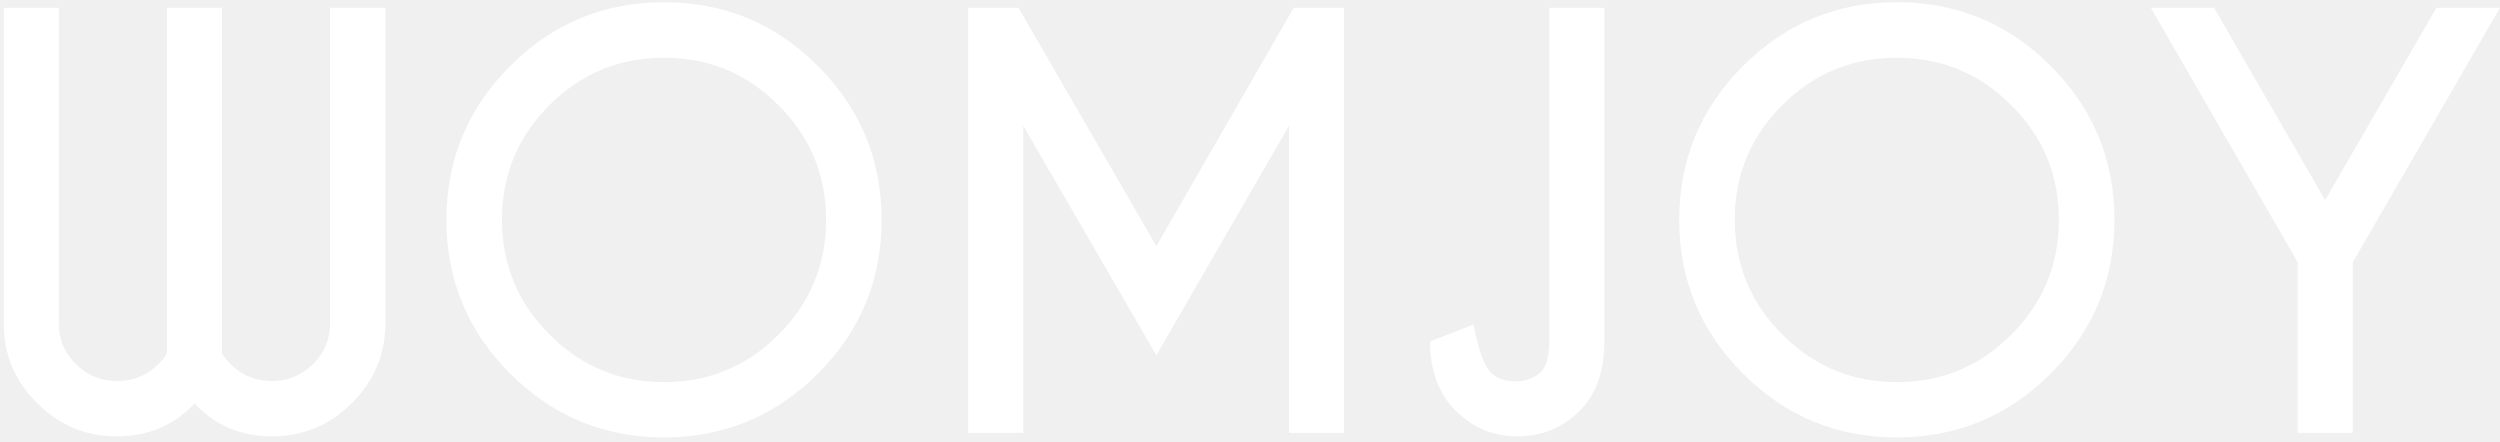
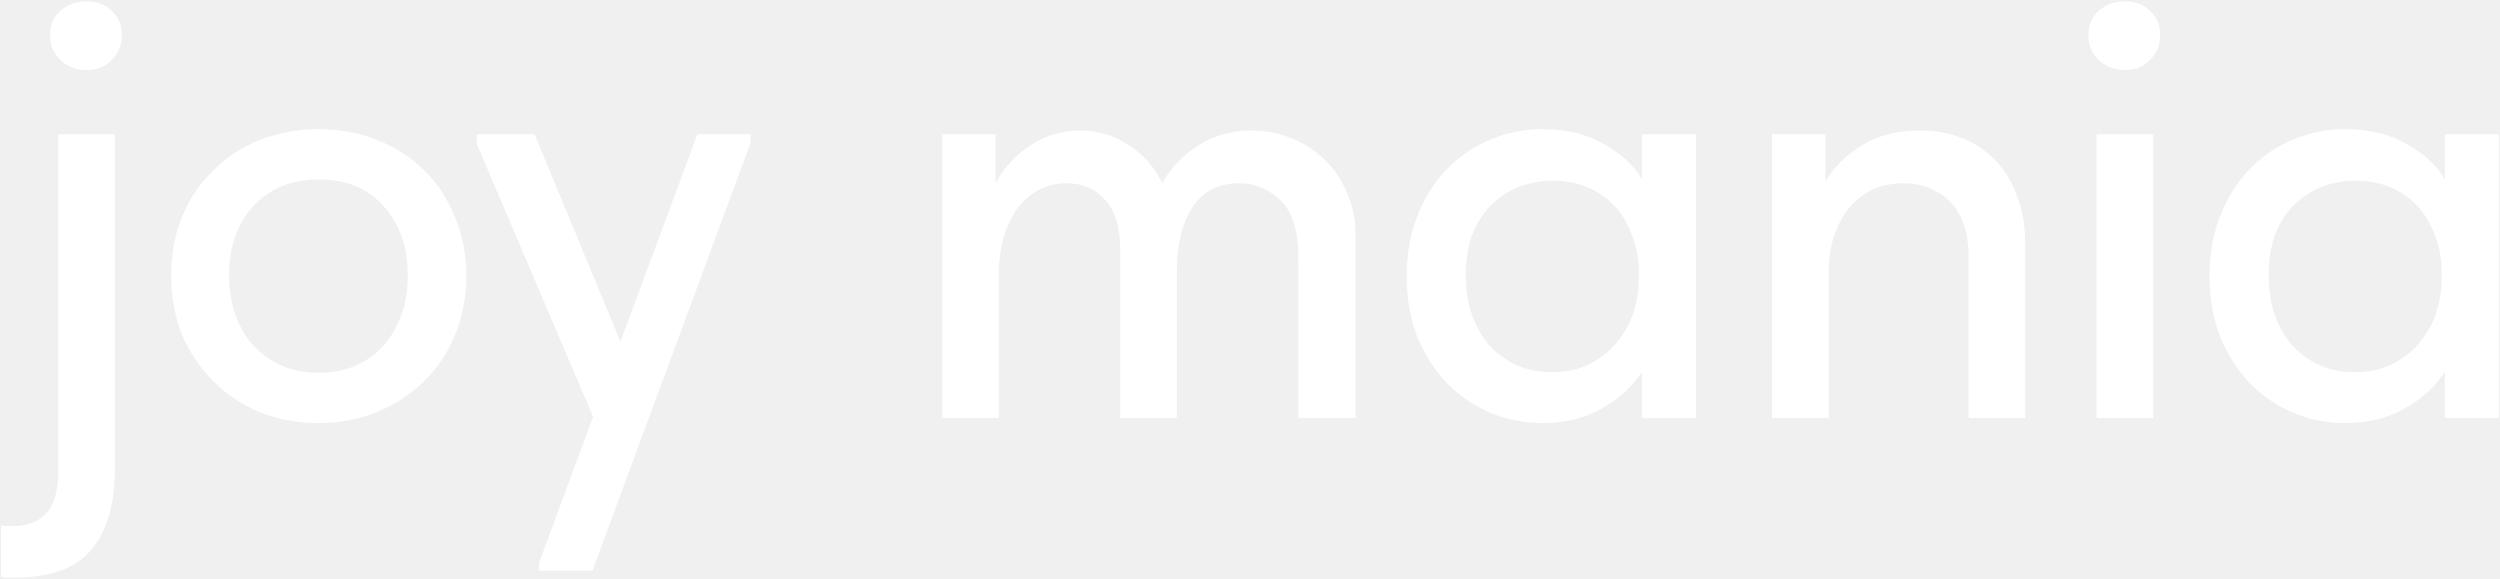
- <svg xmlns="http://www.w3.org/2000/svg" width="255" height="45" viewBox="0 0 255 45" fill="none">
-   <path d="M17.027 36.052L17.027 0.794H22.637L22.637 36.052C22.818 36.359 23.125 36.738 23.558 37.19C24.733 38.31 26.124 38.87 27.732 38.87C29.34 38.87 30.731 38.301 31.905 37.163C33.08 36.007 33.667 34.624 33.667 33.016L33.667 0.794L39.304 0.794L39.304 33.233C39.231 36.286 38.102 38.906 35.916 41.092C33.658 43.369 30.93 44.507 27.732 44.507C24.552 44.507 21.923 43.387 19.846 41.147C17.75 43.387 15.112 44.507 11.932 44.507C8.734 44.507 6.015 43.369 3.775 41.092C1.571 38.924 0.442 36.305 0.388 33.233L0.388 0.794L5.997 0.794L5.997 33.016C5.997 34.624 6.584 36.007 7.759 37.163C8.933 38.301 10.324 38.87 11.932 38.87C13.558 38.87 14.949 38.31 16.106 37.19C16.557 36.738 16.864 36.359 17.027 36.052ZM67.732 0.225C73.856 0.225 79.087 2.393 83.423 6.729C87.759 11.065 89.927 16.296 89.927 22.42C89.927 28.545 87.759 33.775 83.423 38.111C79.087 42.447 73.856 44.615 67.732 44.615C61.607 44.615 56.377 42.447 52.041 38.111C47.705 33.775 45.537 28.545 45.537 22.42C45.537 16.296 47.705 11.065 52.041 6.729C56.377 2.393 61.607 0.225 67.732 0.225ZM67.732 5.889C63.161 5.889 59.258 7.506 56.025 10.74C52.809 13.956 51.201 17.849 51.201 22.42C51.201 26.991 52.818 30.894 56.052 34.127C59.286 37.361 63.179 38.978 67.732 38.978C72.303 38.978 76.196 37.361 79.412 34.127C82.646 30.894 84.263 26.991 84.263 22.42C84.263 17.849 82.646 13.956 79.412 10.74C76.196 7.506 72.303 5.889 67.732 5.889ZM103.884 0.794L117.949 25.103L131.96 0.794L137.082 0.794V44.155H131.472V12.827L117.949 36.241L104.371 12.827L104.371 44.155H98.762L98.762 0.794L103.884 0.794ZM163.64 34.859C163.64 37.858 162.818 40.189 161.174 41.851C159.421 43.622 157.298 44.507 154.805 44.507C152.33 44.507 150.216 43.631 148.464 41.878C146.729 40.108 145.862 37.759 145.862 34.832L150.307 33.098C150.812 35.844 151.454 37.533 152.231 38.166C152.809 38.653 153.586 38.897 154.561 38.897H154.67C155.7 38.879 156.549 38.545 157.217 37.895C157.759 37.334 158.03 36.241 158.03 34.615V0.794H163.64V34.859ZM193.477 0.225C199.602 0.225 204.832 2.393 209.168 6.729C213.505 11.065 215.673 16.296 215.673 22.42C215.673 28.545 213.505 33.775 209.168 38.111C204.832 42.447 199.602 44.615 193.477 44.615C187.353 44.615 182.122 42.447 177.786 38.111C173.45 33.775 171.282 28.545 171.282 22.42C171.282 16.296 173.45 11.065 177.786 6.729C182.122 2.393 187.353 0.225 193.477 0.225ZM193.477 5.889C188.906 5.889 185.004 7.506 181.77 10.74C178.554 13.956 176.946 17.849 176.946 22.42C176.946 26.991 178.563 30.894 181.797 34.127C185.031 37.361 188.925 38.978 193.477 38.978C198.048 38.978 201.942 37.361 205.158 34.127C208.392 30.894 210.009 26.991 210.009 22.42C210.009 17.849 208.392 13.956 205.158 10.74C201.942 7.506 198.048 5.889 193.477 5.889ZM234.372 26.756L219.385 0.794L225.835 0.794L237.163 20.415L248.518 0.794H254.995L239.982 26.756V44.155H234.372V26.756Z" fill="white" />
+ <svg xmlns="http://www.w3.org/2000/svg" width="963" height="223" viewBox="0 0 963 223" fill="none">
+   <path d="M5.302 222.495C4.322 222.495 3.505 222.495 2.852 222.495C2.035 222.495 1.219 222.332 0.402 222.005L0.402 202.405C1.219 202.568 2.035 202.65 2.852 202.65C3.669 202.65 4.485 202.65 5.302 202.65C10.529 202.65 14.694 201.017 17.797 197.75C20.9 194.647 22.452 188.93 22.452 180.6L22.452 51.73L44.257 51.73L44.257 180.6C44.257 194.157 41.235 204.528 35.192 211.715C29.312 218.902 19.349 222.495 5.302 222.495ZM33.477 26.985C29.394 26.985 25.964 25.678 23.187 23.065C20.574 20.452 19.267 17.267 19.267 13.51C19.267 9.753 20.574 6.65 23.187 4.2C25.964 1.75 29.394 0.525 33.477 0.525C37.397 0.525 40.582 1.75 43.032 4.2C45.645 6.65 46.952 9.753 46.952 13.51C46.952 17.267 45.645 20.452 43.032 23.065C40.582 25.678 37.397 26.985 33.477 26.985ZM122.783 162.96C114.617 162.96 107.022 161.572 99.998 158.795C93.138 155.855 87.177 151.853 82.113 146.79C77.05 141.727 73.048 135.765 70.108 128.905C67.332 121.882 65.943 114.287 65.943 106.12C65.943 97.953 67.332 90.44 70.108 83.58C73.048 76.557 77.05 70.595 82.113 65.695C87.177 60.632 93.138 56.712 99.998 53.935C107.022 51.158 114.617 49.77 122.783 49.77C130.95 49.77 138.463 51.158 145.323 53.935C152.347 56.712 158.39 60.632 163.453 65.695C168.517 70.595 172.437 76.557 175.213 83.58C178.153 90.44 179.623 97.953 179.623 106.12C179.623 114.45 178.153 122.127 175.213 129.15C172.437 136.01 168.435 141.972 163.208 147.035C158.145 151.935 152.102 155.855 145.078 158.795C138.218 161.572 130.787 162.96 122.783 162.96ZM122.783 143.605C127.847 143.605 132.502 142.707 136.748 140.91C140.995 139.113 144.588 136.582 147.528 133.315C150.632 129.885 153 125.883 154.633 121.31C156.267 116.737 157.083 111.673 157.083 106.12C157.083 95.177 153.98 86.275 147.773 79.415C141.73 72.555 133.4 69.125 122.783 69.125C112.33 69.125 103.918 72.555 97.548 79.415C91.342 86.275 88.238 95.177 88.238 106.12C88.238 111.51 89.055 116.573 90.688 121.31C92.322 125.883 94.608 129.803 97.548 133.07C100.652 136.337 104.327 138.95 108.573 140.91C112.82 142.707 117.557 143.605 122.783 143.605ZM207.637 216.86L228.462 160.51L183.627 55.405L183.627 51.73H205.922L238.997 131.6L268.642 51.73H289.222L288.977 55.405L228.217 219.8H207.637V216.86ZM431.535 97.055C431.535 87.745 429.575 81.048 425.655 76.965C421.898 72.718 416.998 70.595 410.955 70.595C406.872 70.595 403.197 71.493 399.93 73.29C396.827 74.923 394.132 77.292 391.845 80.395C389.722 83.335 388.007 86.847 386.7 90.93C385.557 95.013 384.903 99.505 384.74 104.405L384.74 161H362.935L362.935 51.73H383.515V70.595C386.618 64.715 391.028 59.897 396.745 56.14C402.462 52.22 408.995 50.26 416.345 50.26C423.042 50.26 429.167 52.138 434.72 55.895C440.437 59.488 444.765 64.388 447.705 70.595C450.972 64.715 455.545 59.897 461.425 56.14C467.468 52.22 474.41 50.26 482.25 50.26C487.477 50.26 492.458 51.24 497.195 53.2C502.095 54.997 506.342 57.692 509.935 61.285C513.692 64.715 516.632 68.962 518.755 74.025C521.042 78.925 522.185 84.478 522.185 90.685V161H500.135L500.135 99.26C500.135 88.97 497.848 81.62 493.275 77.21C488.702 72.8 483.393 70.595 477.35 70.595C469.51 70.595 463.548 73.617 459.465 79.66C455.545 85.54 453.503 93.38 453.34 103.18L453.34 161L431.535 161L431.535 97.055ZM594.031 162.96C587.171 162.96 580.556 161.653 574.186 159.04C567.98 156.427 562.426 152.67 557.526 147.77C552.79 142.87 548.951 136.908 546.011 129.885C543.235 122.862 541.846 115.022 541.846 106.365C541.846 97.872 543.235 90.113 546.011 83.09C548.788 76.067 552.545 70.105 557.281 65.205C562.018 60.305 567.49 56.548 573.696 53.935C580.066 51.158 586.845 49.77 594.031 49.77C603.505 49.77 611.508 51.73 618.041 55.65C624.738 59.407 629.556 63.898 632.496 69.125V51.73H653.321V161H632.496V143.115C628.903 148.832 623.758 153.568 617.061 157.325C610.528 161.082 602.851 162.96 594.031 162.96ZM597.706 143.36C603.096 143.36 607.833 142.38 611.916 140.42C616.163 138.297 619.675 135.602 622.451 132.335C625.391 128.905 627.596 125.067 629.066 120.82C630.536 116.41 631.271 111.837 631.271 107.1V103.425C631.108 98.852 630.21 94.523 628.576 90.44C627.106 86.357 624.983 82.763 622.206 79.66C619.43 76.557 616 74.107 611.916 72.31C607.833 70.513 603.26 69.615 598.196 69.615C593.46 69.615 589.05 70.432 584.966 72.065C580.883 73.698 577.29 76.067 574.186 79.17C571.246 82.11 568.878 85.867 567.081 90.44C565.448 95.013 564.631 100.24 564.631 106.12C564.631 111.837 565.448 116.982 567.081 121.555C568.715 126.128 571.001 130.048 573.941 133.315C576.881 136.418 580.311 138.868 584.231 140.665C588.315 142.462 592.806 143.36 597.706 143.36ZM758.298 99.26C758.298 94.197 757.645 89.868 756.338 86.275C755.031 82.682 753.235 79.742 750.948 77.455C748.661 75.168 745.966 73.453 742.863 72.31C739.923 71.167 736.738 70.595 733.308 70.595C724.488 70.595 717.465 73.78 712.238 80.15C707.175 86.52 704.561 94.442 704.398 103.915V161H682.593V51.73H703.173V69.86C706.44 64.307 711.176 59.652 717.383 55.895C723.59 52.138 731.021 50.26 739.678 50.26C745.558 50.26 750.948 51.24 755.848 53.2C760.748 55.16 764.995 58.018 768.588 61.775C772.181 65.368 774.958 69.942 776.918 75.495C779.041 80.885 780.103 87.01 780.103 93.87V161H758.298V99.26ZM807.61 51.73H829.415V161H807.61V51.73ZM818.635 26.985C814.552 26.985 811.122 25.678 808.345 23.065C805.732 20.452 804.425 17.267 804.425 13.51C804.425 9.753 805.732 6.65 808.345 4.2C811.122 1.75 814.552 0.525 818.635 0.525C822.555 0.525 825.74 1.75 828.19 4.2C830.803 6.65 832.11 9.753 832.11 13.51C832.11 17.267 830.803 20.452 828.19 23.065C825.74 25.678 822.555 26.985 818.635 26.985ZM903.286 162.96C896.426 162.96 889.811 161.653 883.441 159.04C877.235 156.427 871.681 152.67 866.781 147.77C862.045 142.87 858.206 136.908 855.266 129.885C852.49 122.862 851.101 115.022 851.101 106.365C851.101 97.872 852.49 90.113 855.266 83.09C858.043 76.067 861.8 70.105 866.536 65.205C871.273 60.305 876.745 56.548 882.951 53.935C889.321 51.158 896.1 49.77 903.286 49.77C912.76 49.77 920.763 51.73 927.296 55.65C933.993 59.407 938.811 63.898 941.751 69.125V51.73H962.576V161H941.751V143.115C938.158 148.832 933.013 153.568 926.316 157.325C919.783 161.082 912.106 162.96 903.286 162.96ZM906.961 143.36C912.351 143.36 917.088 142.38 921.171 140.42C925.418 138.297 928.93 135.602 931.706 132.335C934.646 128.905 936.851 125.067 938.321 120.82C939.791 116.41 940.526 111.837 940.526 107.1V103.425C940.363 98.852 939.465 94.523 937.831 90.44C936.361 86.357 934.238 82.763 931.461 79.66C928.685 76.557 925.255 74.107 921.171 72.31C917.088 70.513 912.515 69.615 907.451 69.615C902.715 69.615 898.305 70.432 894.221 72.065C890.138 73.698 886.545 76.067 883.441 79.17C880.501 82.11 878.133 85.867 876.336 90.44C874.703 95.013 873.886 100.24 873.886 106.12C873.886 111.837 874.703 116.982 876.336 121.555C877.97 126.128 880.256 130.048 883.196 133.315C886.136 136.418 889.566 138.868 893.486 140.665C897.57 142.462 902.061 143.36 906.961 143.36Z" fill="white" />
</svg>
